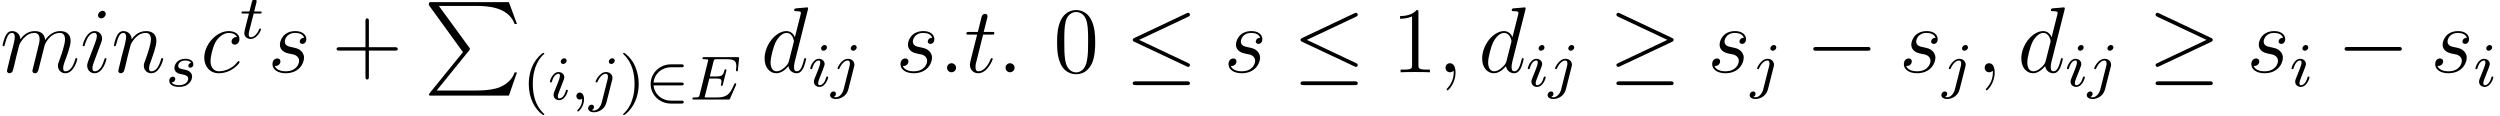
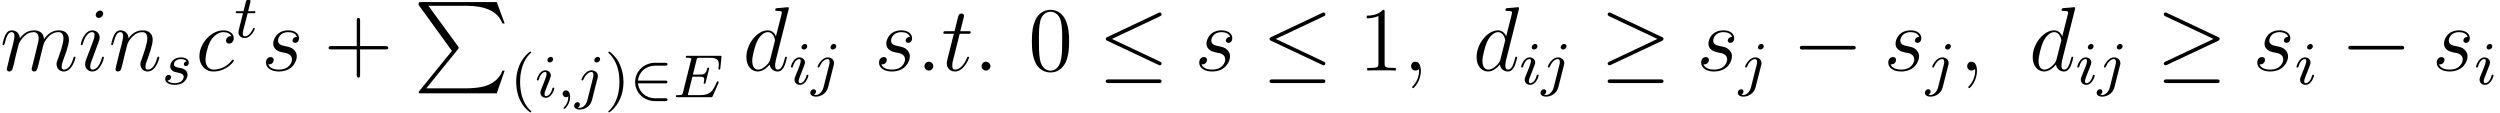
- <svg xmlns="http://www.w3.org/2000/svg" xmlns:xlink="http://www.w3.org/1999/xlink" width="319.643pt" height="14.72pt" viewBox="0 0 319.643 14.72" version="1.1">
+ <svg xmlns="http://www.w3.org/2000/svg" xmlns:xlink="http://www.w3.org/1999/xlink" width="327.447pt" height="14.72pt" viewBox="0 0 327.447 14.72" version="1.1">
  <defs>
    <g>
      <symbol overflow="visible" id="glyph0-0">
        <path style="stroke:none;" d="" />
      </symbol>
      <symbol overflow="visible" id="glyph0-1">
        <path style="stroke:none;" d="M 2.469 -3.5 C 2.484 -3.578 2.781 -4.172 3.234 -4.547 C 3.531 -4.844 3.938 -5.031 4.406 -5.031 C 4.891 -5.031 5.062 -4.672 5.062 -4.203 C 5.062 -4.125 5.062 -3.891 4.906 -3.328 L 4.609 -2.094 C 4.516 -1.734 4.297 -0.844 4.266 -0.719 C 4.219 -0.531 4.141 -0.234 4.141 -0.172 C 4.141 -0.016 4.281 0.125 4.453 0.125 C 4.812 0.125 4.875 -0.156 4.984 -0.578 L 5.703 -3.438 C 5.719 -3.531 6.344 -5.031 7.656 -5.031 C 8.141 -5.031 8.312 -4.672 8.312 -4.203 C 8.312 -3.531 7.844 -2.219 7.578 -1.5 C 7.469 -1.219 7.406 -1.062 7.406 -0.844 C 7.406 -0.312 7.781 0.125 8.359 0.125 C 9.469 0.125 9.891 -1.641 9.891 -1.703 C 9.891 -1.766 9.844 -1.812 9.766 -1.812 C 9.656 -1.812 9.641 -1.781 9.594 -1.578 C 9.312 -0.625 8.875 -0.125 8.391 -0.125 C 8.266 -0.125 8.078 -0.125 8.078 -0.516 C 8.078 -0.828 8.219 -1.203 8.266 -1.344 C 8.484 -1.906 9.031 -3.328 9.031 -4.016 C 9.031 -4.734 8.609 -5.266 7.703 -5.266 C 6.891 -5.266 6.25 -4.812 5.766 -4.109 C 5.734 -4.75 5.344 -5.266 4.453 -5.266 C 3.375 -5.266 2.828 -4.516 2.609 -4.219 C 2.562 -4.906 2.078 -5.266 1.547 -5.266 C 1.203 -5.266 0.938 -5.109 0.703 -4.656 C 0.484 -4.219 0.328 -3.484 0.328 -3.438 C 0.328 -3.391 0.375 -3.328 0.453 -3.328 C 0.547 -3.328 0.562 -3.344 0.641 -3.625 C 0.812 -4.328 1.047 -5.031 1.516 -5.031 C 1.797 -5.031 1.891 -4.844 1.891 -4.484 C 1.891 -4.219 1.766 -3.75 1.688 -3.375 L 1.344 -2.094 C 1.297 -1.859 1.172 -1.328 1.109 -1.109 C 1.031 -0.797 0.891 -0.234 0.891 -0.172 C 0.891 -0.016 1.031 0.125 1.203 0.125 C 1.344 0.125 1.516 0.047 1.609 -0.125 C 1.641 -0.188 1.75 -0.609 1.812 -0.844 L 2.062 -1.922 Z M 2.469 -3.5 " />
      </symbol>
      <symbol overflow="visible" id="glyph0-2">
        <path style="stroke:none;" d="M 3.375 -1.703 C 3.375 -1.766 3.328 -1.812 3.266 -1.812 C 3.156 -1.812 3.141 -1.781 3.078 -1.578 C 2.766 -0.484 2.281 -0.125 1.891 -0.125 C 1.75 -0.125 1.578 -0.156 1.578 -0.516 C 1.578 -0.844 1.719 -1.188 1.859 -1.547 L 2.688 -3.781 C 2.719 -3.875 2.812 -4.094 2.812 -4.312 C 2.812 -4.812 2.453 -5.266 1.859 -5.266 C 0.766 -5.266 0.328 -3.531 0.328 -3.438 C 0.328 -3.391 0.375 -3.328 0.453 -3.328 C 0.562 -3.328 0.578 -3.375 0.625 -3.547 C 0.906 -4.547 1.359 -5.031 1.828 -5.031 C 1.938 -5.031 2.141 -5.016 2.141 -4.641 C 2.141 -4.328 1.984 -3.938 1.891 -3.672 L 1.047 -1.453 C 0.984 -1.25 0.906 -1.062 0.906 -0.844 C 0.906 -0.312 1.281 0.125 1.859 0.125 C 2.953 0.125 3.375 -1.625 3.375 -1.703 Z M 3.281 -7.453 C 3.281 -7.641 3.141 -7.859 2.875 -7.859 C 2.609 -7.859 2.297 -7.594 2.297 -7.281 C 2.297 -6.984 2.547 -6.891 2.688 -6.891 C 3.016 -6.891 3.281 -7.203 3.281 -7.453 Z M 3.281 -7.453 " />
      </symbol>
      <symbol overflow="visible" id="glyph0-3">
        <path style="stroke:none;" d="M 2.469 -3.5 C 2.484 -3.578 2.781 -4.172 3.234 -4.547 C 3.531 -4.844 3.938 -5.031 4.406 -5.031 C 4.891 -5.031 5.062 -4.672 5.062 -4.203 C 5.062 -3.516 4.562 -2.156 4.328 -1.5 C 4.219 -1.219 4.156 -1.062 4.156 -0.844 C 4.156 -0.312 4.531 0.125 5.109 0.125 C 6.219 0.125 6.641 -1.641 6.641 -1.703 C 6.641 -1.766 6.594 -1.812 6.516 -1.812 C 6.406 -1.812 6.391 -1.781 6.328 -1.578 C 6.062 -0.594 5.609 -0.125 5.141 -0.125 C 5.016 -0.125 4.828 -0.125 4.828 -0.516 C 4.828 -0.812 4.953 -1.172 5.031 -1.344 C 5.266 -2 5.766 -3.328 5.766 -4.016 C 5.766 -4.734 5.359 -5.266 4.453 -5.266 C 3.375 -5.266 2.828 -4.516 2.609 -4.219 C 2.562 -4.906 2.078 -5.266 1.547 -5.266 C 1.172 -5.266 0.906 -5.047 0.703 -4.641 C 0.484 -4.203 0.328 -3.484 0.328 -3.438 C 0.328 -3.391 0.375 -3.328 0.453 -3.328 C 0.547 -3.328 0.562 -3.344 0.641 -3.625 C 0.828 -4.344 1.047 -5.031 1.516 -5.031 C 1.797 -5.031 1.891 -4.844 1.891 -4.484 C 1.891 -4.219 1.766 -3.75 1.688 -3.375 L 1.344 -2.094 C 1.297 -1.859 1.172 -1.328 1.109 -1.109 C 1.031 -0.797 0.891 -0.234 0.891 -0.172 C 0.891 -0.016 1.031 0.125 1.203 0.125 C 1.344 0.125 1.516 0.047 1.609 -0.125 C 1.641 -0.188 1.75 -0.609 1.812 -0.844 L 2.062 -1.922 Z M 2.469 -3.5 " />
      </symbol>
      <symbol overflow="visible" id="glyph0-4">
        <path style="stroke:none;" d="M 4.672 -4.5 C 4.453 -4.5 4.344 -4.5 4.172 -4.344 C 4.094 -4.297 3.969 -4.109 3.969 -3.922 C 3.969 -3.688 4.141 -3.531 4.375 -3.531 C 4.656 -3.531 4.984 -3.781 4.984 -4.25 C 4.984 -4.828 4.438 -5.266 3.609 -5.266 C 2.047 -5.266 0.484 -3.562 0.484 -1.859 C 0.484 -0.828 1.125 0.125 2.344 0.125 C 3.969 0.125 5 -1.141 5 -1.297 C 5 -1.375 4.922 -1.438 4.875 -1.438 C 4.844 -1.438 4.828 -1.422 4.719 -1.312 C 3.953 -0.297 2.828 -0.125 2.359 -0.125 C 1.547 -0.125 1.281 -0.844 1.281 -1.438 C 1.281 -1.859 1.484 -3.016 1.906 -3.828 C 2.219 -4.391 2.875 -5.031 3.625 -5.031 C 3.781 -5.031 4.438 -5.016 4.672 -4.5 Z M 4.672 -4.5 " />
      </symbol>
      <symbol overflow="visible" id="glyph0-5">
        <path style="stroke:none;" d="M 2.719 -2.391 C 2.922 -2.359 3.25 -2.281 3.328 -2.266 C 3.484 -2.219 4.016 -2.031 4.016 -1.453 C 4.016 -1.094 3.688 -0.125 2.297 -0.125 C 2.047 -0.125 1.141 -0.156 0.906 -0.812 C 1.391 -0.75 1.625 -1.125 1.625 -1.391 C 1.625 -1.641 1.453 -1.766 1.219 -1.766 C 0.953 -1.766 0.609 -1.562 0.609 -1.031 C 0.609 -0.328 1.328 0.125 2.281 0.125 C 4.094 0.125 4.641 -1.219 4.641 -1.844 C 4.641 -2.016 4.641 -2.359 4.25 -2.734 C 3.953 -3.031 3.672 -3.078 3.031 -3.219 C 2.703 -3.281 2.188 -3.391 2.188 -3.938 C 2.188 -4.172 2.406 -5.031 3.531 -5.031 C 4.047 -5.031 4.531 -4.844 4.656 -4.406 C 4.125 -4.406 4.094 -3.953 4.094 -3.938 C 4.094 -3.688 4.328 -3.625 4.438 -3.625 C 4.609 -3.625 4.938 -3.75 4.938 -4.25 C 4.938 -4.75 4.484 -5.266 3.547 -5.266 C 1.984 -5.266 1.562 -4.047 1.562 -3.547 C 1.562 -2.641 2.453 -2.453 2.719 -2.391 Z M 2.719 -2.391 " />
      </symbol>
      <symbol overflow="visible" id="glyph0-6">
        <path style="stroke:none;" d="M 6.016 -8 C 6.031 -8.047 6.047 -8.109 6.047 -8.172 C 6.047 -8.297 5.922 -8.297 5.906 -8.297 C 5.891 -8.297 5.312 -8.25 5.25 -8.234 C 5.047 -8.219 4.859 -8.203 4.656 -8.188 C 4.344 -8.156 4.266 -8.156 4.266 -7.938 C 4.266 -7.812 4.359 -7.812 4.531 -7.812 C 5.109 -7.812 5.125 -7.703 5.125 -7.594 C 5.125 -7.516 5.109 -7.422 5.094 -7.391 L 4.359 -4.484 C 4.234 -4.797 3.906 -5.266 3.281 -5.266 C 1.938 -5.266 0.484 -3.531 0.484 -1.75 C 0.484 -0.578 1.172 0.125 1.984 0.125 C 2.641 0.125 3.203 -0.391 3.531 -0.781 C 3.656 -0.078 4.219 0.125 4.578 0.125 C 4.938 0.125 5.219 -0.094 5.438 -0.531 C 5.625 -0.938 5.797 -1.656 5.797 -1.703 C 5.797 -1.766 5.75 -1.812 5.672 -1.812 C 5.562 -1.812 5.562 -1.75 5.516 -1.578 C 5.328 -0.875 5.109 -0.125 4.609 -0.125 C 4.266 -0.125 4.25 -0.438 4.25 -0.672 C 4.25 -0.719 4.25 -0.969 4.328 -1.297 Z M 3.594 -1.422 C 3.531 -1.219 3.531 -1.188 3.375 -0.969 C 3.109 -0.641 2.578 -0.125 2.016 -0.125 C 1.531 -0.125 1.25 -0.562 1.25 -1.266 C 1.25 -1.922 1.625 -3.266 1.859 -3.766 C 2.266 -4.609 2.828 -5.031 3.281 -5.031 C 4.078 -5.031 4.234 -4.047 4.234 -3.953 C 4.234 -3.938 4.203 -3.797 4.188 -3.766 Z M 3.594 -1.422 " />
      </symbol>
      <symbol overflow="visible" id="glyph0-7">
        <path style="stroke:none;" d="M 2.203 -0.578 C 2.203 -0.922 1.906 -1.156 1.625 -1.156 C 1.281 -1.156 1.047 -0.875 1.047 -0.578 C 1.047 -0.234 1.328 0 1.609 0 C 1.953 0 2.203 -0.281 2.203 -0.578 Z M 2.203 -0.578 " />
      </symbol>
      <symbol overflow="visible" id="glyph0-8">
        <path style="stroke:none;" d="M 2.406 -4.812 L 3.5 -4.812 C 3.734 -4.812 3.844 -4.812 3.844 -5.016 C 3.844 -5.156 3.781 -5.156 3.531 -5.156 L 2.484 -5.156 L 2.922 -6.891 C 2.969 -7.062 2.969 -7.094 2.969 -7.172 C 2.969 -7.359 2.828 -7.469 2.672 -7.469 C 2.562 -7.469 2.297 -7.438 2.203 -7.047 L 1.734 -5.156 L 0.609 -5.156 C 0.375 -5.156 0.266 -5.156 0.266 -4.922 C 0.266 -4.812 0.344 -4.812 0.578 -4.812 L 1.641 -4.812 L 0.844 -1.656 C 0.75 -1.234 0.719 -1.109 0.719 -0.953 C 0.719 -0.391 1.109 0.125 1.781 0.125 C 2.984 0.125 3.641 -1.625 3.641 -1.703 C 3.641 -1.781 3.578 -1.812 3.516 -1.812 C 3.484 -1.812 3.438 -1.812 3.422 -1.766 C 3.406 -1.75 3.391 -1.75 3.312 -1.547 C 3.062 -0.953 2.516 -0.125 1.812 -0.125 C 1.453 -0.125 1.438 -0.422 1.438 -0.688 C 1.438 -0.688 1.438 -0.922 1.469 -1.062 Z M 2.406 -4.812 " />
      </symbol>
      <symbol overflow="visible" id="glyph0-9">
        <path style="stroke:none;" d="M 2.328 0.047 C 2.328 -0.641 2.109 -1.156 1.609 -1.156 C 1.234 -1.156 1.047 -0.844 1.047 -0.578 C 1.047 -0.328 1.219 0 1.625 0 C 1.781 0 1.906 -0.047 2.016 -0.156 C 2.047 -0.172 2.062 -0.172 2.062 -0.172 C 2.094 -0.172 2.094 -0.016 2.094 0.047 C 2.094 0.438 2.016 1.219 1.328 2 C 1.188 2.141 1.188 2.156 1.188 2.188 C 1.188 2.25 1.25 2.312 1.312 2.312 C 1.406 2.312 2.328 1.422 2.328 0.047 Z M 2.328 0.047 " />
      </symbol>
      <symbol overflow="visible" id="glyph1-0">
        <path style="stroke:none;" d="" />
      </symbol>
      <symbol overflow="visible" id="glyph1-1">
        <path style="stroke:none;" d="M 3.219 -3 C 3.031 -2.969 2.859 -2.828 2.859 -2.625 C 2.859 -2.484 2.953 -2.375 3.125 -2.375 C 3.25 -2.375 3.5 -2.469 3.5 -2.828 C 3.5 -3.312 2.984 -3.516 2.484 -3.516 C 1.422 -3.516 1.078 -2.75 1.078 -2.344 C 1.078 -2.266 1.078 -1.984 1.375 -1.766 C 1.562 -1.625 1.703 -1.594 2.109 -1.516 C 2.391 -1.453 2.844 -1.375 2.844 -0.969 C 2.844 -0.75 2.688 -0.5 2.469 -0.344 C 2.172 -0.156 1.781 -0.141 1.656 -0.141 C 1.469 -0.141 0.922 -0.172 0.719 -0.5 C 1.125 -0.516 1.188 -0.844 1.188 -0.938 C 1.188 -1.172 0.969 -1.234 0.875 -1.234 C 0.75 -1.234 0.422 -1.125 0.422 -0.688 C 0.422 -0.219 0.922 0.078 1.656 0.078 C 3.047 0.078 3.344 -0.906 3.344 -1.234 C 3.344 -1.953 2.562 -2.109 2.266 -2.156 C 1.875 -2.234 1.562 -2.281 1.562 -2.625 C 1.562 -2.766 1.703 -3.297 2.484 -3.297 C 2.781 -3.297 3.094 -3.203 3.219 -3 Z M 3.219 -3 " />
      </symbol>
      <symbol overflow="visible" id="glyph1-2">
        <path style="stroke:none;" d="M 1.766 -3.172 L 2.547 -3.172 C 2.688 -3.172 2.781 -3.172 2.781 -3.328 C 2.781 -3.438 2.688 -3.438 2.547 -3.438 L 1.828 -3.438 L 2.109 -4.562 C 2.141 -4.688 2.141 -4.719 2.141 -4.734 C 2.141 -4.906 2.016 -4.984 1.875 -4.984 C 1.609 -4.984 1.547 -4.766 1.469 -4.406 L 1.219 -3.438 L 0.453 -3.438 C 0.297 -3.438 0.203 -3.438 0.203 -3.281 C 0.203 -3.172 0.297 -3.172 0.438 -3.172 L 1.156 -3.172 L 0.672 -1.266 C 0.625 -1.062 0.562 -0.781 0.562 -0.672 C 0.562 -0.188 0.953 0.078 1.375 0.078 C 2.219 0.078 2.703 -1.047 2.703 -1.141 C 2.703 -1.234 2.641 -1.25 2.594 -1.25 C 2.5 -1.25 2.5 -1.219 2.438 -1.094 C 2.281 -0.703 1.875 -0.141 1.391 -0.141 C 1.234 -0.141 1.125 -0.25 1.125 -0.516 C 1.125 -0.672 1.156 -0.75 1.172 -0.859 Z M 1.766 -3.172 " />
      </symbol>
      <symbol overflow="visible" id="glyph1-3">
        <path style="stroke:none;" d="M 2.375 -4.969 C 2.375 -5.141 2.25 -5.281 2.062 -5.281 C 1.859 -5.281 1.625 -5.078 1.625 -4.844 C 1.625 -4.672 1.75 -4.547 1.938 -4.547 C 2.141 -4.547 2.375 -4.734 2.375 -4.969 Z M 1.219 -2.047 L 0.781 -0.953 C 0.734 -0.828 0.703 -0.734 0.703 -0.594 C 0.703 -0.203 1 0.078 1.422 0.078 C 2.203 0.078 2.531 -1.031 2.531 -1.141 C 2.531 -1.219 2.469 -1.25 2.406 -1.25 C 2.312 -1.25 2.297 -1.188 2.266 -1.109 C 2.094 -0.469 1.766 -0.141 1.438 -0.141 C 1.344 -0.141 1.25 -0.188 1.25 -0.391 C 1.25 -0.594 1.312 -0.734 1.406 -0.984 C 1.484 -1.188 1.562 -1.406 1.656 -1.625 L 1.906 -2.266 C 1.969 -2.453 2.078 -2.703 2.078 -2.844 C 2.078 -3.234 1.75 -3.516 1.344 -3.516 C 0.578 -3.516 0.234 -2.406 0.234 -2.297 C 0.234 -2.219 0.297 -2.188 0.359 -2.188 C 0.469 -2.188 0.469 -2.234 0.5 -2.312 C 0.719 -3.078 1.078 -3.297 1.328 -3.297 C 1.438 -3.297 1.516 -3.25 1.516 -3.031 C 1.516 -2.953 1.5 -2.844 1.422 -2.594 Z M 1.219 -2.047 " />
      </symbol>
      <symbol overflow="visible" id="glyph1-4">
        <path style="stroke:none;" d="M 1.484 -0.125 C 1.484 0.391 1.375 0.859 0.891 1.344 C 0.859 1.375 0.844 1.391 0.844 1.422 C 0.844 1.484 0.906 1.531 0.953 1.531 C 1.047 1.531 1.719 0.906 1.719 -0.031 C 1.719 -0.531 1.516 -0.891 1.172 -0.891 C 0.891 -0.891 0.734 -0.656 0.734 -0.453 C 0.734 -0.219 0.891 0 1.172 0 C 1.375 0 1.484 -0.109 1.484 -0.125 Z M 1.484 -0.125 " />
      </symbol>
      <symbol overflow="visible" id="glyph1-5">
        <path style="stroke:none;" d="M 3.297 -4.969 C 3.297 -5.125 3.172 -5.281 2.984 -5.281 C 2.734 -5.281 2.531 -5.047 2.531 -4.844 C 2.531 -4.688 2.656 -4.547 2.844 -4.547 C 3.078 -4.547 3.297 -4.766 3.297 -4.969 Z M 1.625 0.391 C 1.5 0.891 1.109 1.406 0.625 1.406 C 0.5 1.406 0.375 1.375 0.359 1.359 C 0.609 1.25 0.641 1.031 0.641 0.953 C 0.641 0.766 0.5 0.656 0.328 0.656 C 0.109 0.656 -0.109 0.859 -0.109 1.125 C -0.109 1.422 0.188 1.625 0.641 1.625 C 1.125 1.625 2 1.328 2.234 0.359 L 2.953 -2.484 C 2.984 -2.578 3 -2.641 3 -2.766 C 3 -3.203 2.641 -3.516 2.188 -3.516 C 1.344 -3.516 0.844 -2.406 0.844 -2.297 C 0.844 -2.219 0.906 -2.188 0.969 -2.188 C 1.047 -2.188 1.062 -2.219 1.109 -2.328 C 1.359 -2.891 1.766 -3.297 2.156 -3.297 C 2.328 -3.297 2.422 -3.172 2.422 -2.922 C 2.422 -2.812 2.406 -2.688 2.375 -2.578 Z M 1.625 0.391 " />
      </symbol>
      <symbol overflow="visible" id="glyph1-6">
        <path style="stroke:none;" d="M 5.969 -1.844 C 5.984 -1.875 6 -1.922 6 -1.953 C 6 -1.969 6 -2.078 5.875 -2.078 C 5.797 -2.078 5.781 -2.047 5.703 -1.875 C 5.203 -0.703 4.828 -0.266 3.516 -0.266 L 2.078 -0.266 C 2 -0.281 1.969 -0.281 1.969 -0.328 C 1.969 -0.391 1.984 -0.469 2.016 -0.516 L 2.562 -2.688 L 3.406 -2.688 C 4 -2.688 4.109 -2.594 4.109 -2.328 C 4.109 -2.328 4.109 -2.203 4.062 -1.969 C 4.047 -1.938 4.031 -1.891 4.031 -1.859 C 4.031 -1.859 4.047 -1.75 4.156 -1.75 C 4.25 -1.75 4.266 -1.797 4.297 -1.938 L 4.719 -3.609 C 4.719 -3.625 4.75 -3.75 4.75 -3.766 C 4.75 -3.844 4.688 -3.875 4.625 -3.875 C 4.531 -3.875 4.516 -3.828 4.484 -3.688 C 4.312 -3.062 4.109 -2.953 3.422 -2.953 L 2.625 -2.953 L 3.094 -4.859 C 3.172 -5.141 3.172 -5.156 3.5 -5.156 L 4.75 -5.156 C 5.703 -5.156 6.016 -4.969 6.016 -4.266 C 6.016 -4.094 5.969 -3.891 5.969 -3.75 C 5.969 -3.656 6.031 -3.609 6.094 -3.609 C 6.203 -3.609 6.203 -3.688 6.219 -3.812 L 6.359 -5.172 C 6.375 -5.219 6.375 -5.266 6.375 -5.312 C 6.375 -5.422 6.281 -5.422 6.141 -5.422 L 1.938 -5.422 C 1.781 -5.422 1.688 -5.422 1.688 -5.266 C 1.688 -5.156 1.797 -5.156 1.922 -5.156 C 1.953 -5.156 2.094 -5.156 2.234 -5.141 C 2.406 -5.125 2.422 -5.094 2.422 -5.031 C 2.422 -4.984 2.406 -4.938 2.391 -4.906 L 1.328 -0.625 C 1.25 -0.328 1.234 -0.266 0.641 -0.266 C 0.5 -0.266 0.391 -0.266 0.391 -0.109 C 0.391 0 0.5 0 0.641 0 L 4.953 0 C 5.141 0 5.156 0 5.219 -0.141 Z M 5.969 -1.844 " />
      </symbol>
      <symbol overflow="visible" id="glyph2-0">
        <path style="stroke:none;" d="" />
      </symbol>
      <symbol overflow="visible" id="glyph2-1">
        <path style="stroke:none;" d="M 4.766 -2.766 L 8.062 -2.766 C 8.234 -2.766 8.453 -2.766 8.453 -2.969 C 8.453 -3.203 8.25 -3.203 8.062 -3.203 L 4.766 -3.203 L 4.766 -6.5 C 4.766 -6.672 4.766 -6.891 4.547 -6.891 C 4.328 -6.891 4.328 -6.688 4.328 -6.5 L 4.328 -3.203 L 1.031 -3.203 C 0.859 -3.203 0.641 -3.203 0.641 -2.984 C 0.641 -2.766 0.844 -2.766 1.031 -2.766 L 4.328 -2.766 L 4.328 0.531 C 4.328 0.703 4.328 0.922 4.547 0.922 C 4.766 0.922 4.766 0.719 4.766 0.531 Z M 4.766 -2.766 " />
      </symbol>
      <symbol overflow="visible" id="glyph2-2">
        <path style="stroke:none;" d="M 5.359 -3.828 C 5.359 -4.812 5.297 -5.781 4.859 -6.688 C 4.375 -7.688 3.516 -7.953 2.922 -7.953 C 2.234 -7.953 1.391 -7.609 0.938 -6.609 C 0.609 -5.859 0.484 -5.109 0.484 -3.828 C 0.484 -2.672 0.578 -1.797 1 -0.938 C 1.469 -0.031 2.297 0.25 2.922 0.25 C 3.953 0.25 4.547 -0.375 4.906 -1.062 C 5.328 -1.953 5.359 -3.125 5.359 -3.828 Z M 2.922 0.016 C 2.531 0.016 1.75 -0.203 1.531 -1.5 C 1.406 -2.219 1.406 -3.125 1.406 -3.969 C 1.406 -4.953 1.406 -5.828 1.594 -6.531 C 1.797 -7.344 2.406 -7.703 2.922 -7.703 C 3.375 -7.703 4.062 -7.438 4.297 -6.406 C 4.453 -5.719 4.453 -4.781 4.453 -3.969 C 4.453 -3.172 4.453 -2.266 4.312 -1.531 C 4.094 -0.219 3.328 0.016 2.922 0.016 Z M 2.922 0.016 " />
      </symbol>
      <symbol overflow="visible" id="glyph2-3">
        <path style="stroke:none;" d="M 3.438 -7.656 C 3.438 -7.938 3.438 -7.953 3.203 -7.953 C 2.922 -7.625 2.312 -7.188 1.094 -7.188 L 1.094 -6.844 C 1.359 -6.844 1.953 -6.844 2.625 -7.141 L 2.625 -0.922 C 2.625 -0.484 2.578 -0.344 1.531 -0.344 L 1.156 -0.344 L 1.156 0 C 1.484 -0.031 2.641 -0.031 3.031 -0.031 C 3.438 -0.031 4.578 -0.031 4.906 0 L 4.906 -0.344 L 4.531 -0.344 C 3.484 -0.344 3.438 -0.484 3.438 -0.922 Z M 3.438 -7.656 " />
      </symbol>
      <symbol overflow="visible" id="glyph3-0">
        <path style="stroke:none;" d="" />
      </symbol>
      <symbol overflow="visible" id="glyph3-1">
        <path style="stroke:none;" d="M 5.031 6.391 L 0.781 11.625 C 0.688 11.75 0.688 11.781 0.688 11.828 C 0.688 11.953 0.781 11.953 1 11.953 L 10.906 11.953 L 11.938 8.984 L 11.641 8.984 C 11.344 9.875 10.547 10.609 9.531 10.953 C 9.328 11.016 8.516 11.297 6.75 11.297 L 1.672 11.297 L 5.828 6.172 C 5.906 6.062 5.922 6.031 5.922 5.969 C 5.922 5.922 5.922 5.922 5.844 5.812 L 1.953 0.484 L 6.688 0.484 C 8.062 0.484 10.812 0.562 11.641 2.797 L 11.938 2.797 L 10.906 0 L 1 0 C 0.688 0 0.672 0.016 0.672 0.375 Z M 5.031 6.391 " />
      </symbol>
      <symbol overflow="visible" id="glyph4-0">
        <path style="stroke:none;" d="" />
      </symbol>
      <symbol overflow="visible" id="glyph4-1">
        <path style="stroke:none;" d="M 2.656 1.984 C 2.719 1.984 2.812 1.984 2.812 1.891 C 2.812 1.859 2.812 1.859 2.703 1.75 C 1.609 0.719 1.344 -0.75 1.344 -1.984 C 1.344 -4.281 2.281 -5.359 2.688 -5.734 C 2.812 -5.828 2.812 -5.844 2.812 -5.875 C 2.812 -5.922 2.781 -5.969 2.703 -5.969 C 2.578 -5.969 2.172 -5.562 2.109 -5.5 C 1.047 -4.375 0.828 -2.953 0.828 -1.984 C 0.828 -0.203 1.562 1.234 2.656 1.984 Z M 2.656 1.984 " />
      </symbol>
      <symbol overflow="visible" id="glyph4-2">
        <path style="stroke:none;" d="M 2.469 -1.984 C 2.469 -2.75 2.328 -3.656 1.844 -4.594 C 1.453 -5.328 0.719 -5.969 0.578 -5.969 C 0.5 -5.969 0.484 -5.922 0.484 -5.875 C 0.484 -5.844 0.484 -5.828 0.578 -5.734 C 1.688 -4.672 1.938 -3.219 1.938 -1.984 C 1.938 0.297 1 1.375 0.594 1.75 C 0.484 1.844 0.484 1.859 0.484 1.891 C 0.484 1.938 0.5 1.984 0.578 1.984 C 0.703 1.984 1.109 1.578 1.172 1.516 C 2.234 0.391 2.469 -1.031 2.469 -1.984 Z M 2.469 -1.984 " />
      </symbol>
      <symbol overflow="visible" id="glyph5-0">
        <path style="stroke:none;" d="" />
      </symbol>
      <symbol overflow="visible" id="glyph5-1">
        <path style="stroke:none;" d="M 4.625 -1.812 C 4.75 -1.812 4.938 -1.812 4.938 -1.984 C 4.938 -2.172 4.75 -2.172 4.625 -2.172 L 1.078 -2.172 C 1.172 -3.281 2.109 -4.125 3.312 -4.125 L 4.625 -4.125 C 4.75 -4.125 4.938 -4.125 4.938 -4.312 C 4.938 -4.5 4.75 -4.5 4.625 -4.5 L 3.297 -4.5 C 1.859 -4.5 0.703 -3.375 0.703 -1.984 C 0.703 -0.594 1.859 0.516 3.297 0.516 L 4.625 0.516 C 4.75 0.516 4.938 0.516 4.938 0.328 C 4.938 0.141 4.75 0.141 4.625 0.141 L 3.312 0.141 C 2.109 0.141 1.172 -0.703 1.078 -1.812 Z M 4.625 -1.812 " />
      </symbol>
      <symbol overflow="visible" id="glyph6-0">
        <path style="stroke:none;" d="" />
      </symbol>
      <symbol overflow="visible" id="glyph6-1">
        <path style="stroke:none;" d="M 8.062 -7.094 C 8.203 -7.156 8.297 -7.219 8.297 -7.359 C 8.297 -7.5 8.203 -7.609 8.062 -7.609 C 8 -7.609 7.891 -7.547 7.844 -7.531 L 1.234 -4.406 C 1.031 -4.312 0.984 -4.234 0.984 -4.141 C 0.984 -4.031 1.062 -3.938 1.234 -3.875 L 7.844 -0.766 C 8 -0.688 8.016 -0.688 8.062 -0.688 C 8.188 -0.688 8.297 -0.781 8.297 -0.922 C 8.297 -1.031 8.25 -1.094 8.047 -1.188 L 1.797 -4.141 Z M 7.875 1.641 C 8.078 1.641 8.297 1.641 8.297 1.406 C 8.297 1.156 8.047 1.156 7.859 1.156 L 1.422 1.156 C 1.25 1.156 0.984 1.156 0.984 1.406 C 0.984 1.641 1.203 1.641 1.406 1.641 Z M 7.875 1.641 " />
      </symbol>
      <symbol overflow="visible" id="glyph6-2">
        <path style="stroke:none;" d="M 8.062 -3.875 C 8.219 -3.938 8.297 -4.031 8.297 -4.141 C 8.297 -4.25 8.25 -4.328 8.062 -4.406 L 1.469 -7.516 C 1.297 -7.609 1.25 -7.609 1.234 -7.609 C 1.094 -7.609 0.984 -7.5 0.984 -7.359 C 0.984 -7.219 1.094 -7.156 1.219 -7.094 L 7.5 -4.141 L 1.25 -1.188 C 1 -1.094 0.984 -0.984 0.984 -0.922 C 0.984 -0.781 1.094 -0.688 1.234 -0.688 C 1.266 -0.688 1.297 -0.688 1.453 -0.766 Z M 7.875 1.641 C 8.078 1.641 8.297 1.641 8.297 1.406 C 8.297 1.156 8.047 1.156 7.859 1.156 L 1.422 1.156 C 1.25 1.156 0.984 1.156 0.984 1.406 C 0.984 1.641 1.203 1.641 1.406 1.641 Z M 7.875 1.641 " />
      </symbol>
      <symbol overflow="visible" id="glyph6-3">
        <path style="stroke:none;" d="M 7.875 -2.75 C 8.078 -2.75 8.297 -2.75 8.297 -2.984 C 8.297 -3.234 8.078 -3.234 7.875 -3.234 L 1.406 -3.234 C 1.203 -3.234 0.984 -3.234 0.984 -2.984 C 0.984 -2.75 1.203 -2.75 1.406 -2.75 Z M 7.875 -2.75 " />
      </symbol>
    </g>
  </defs>
  <g id="surface1">
    <g style="fill:rgb(0%,0%,0%);fill-opacity:1;">
      <use xlink:href="#glyph0-1" x="0" y="9.24" />
      <use xlink:href="#glyph0-2" x="10.24" y="9.24" />
      <use xlink:href="#glyph0-3" x="14.233" y="9.24" />
    </g>
    <g style="fill:rgb(0%,0%,0%);fill-opacity:1;">
      <use xlink:href="#glyph1-1" x="21.22" y="11.034" />
    </g>
    <g style="fill:rgb(0%,0%,0%);fill-opacity:1;">
      <use xlink:href="#glyph0-4" x="25.634" y="9.24" />
    </g>
    <g style="fill:rgb(0%,0%,0%);fill-opacity:1;">
      <use xlink:href="#glyph1-2" x="30.672" y="4.902" />
    </g>
    <g style="fill:rgb(0%,0%,0%);fill-opacity:1;">
      <use xlink:href="#glyph0-5" x="34.228" y="9.24" />
    </g>
    <g style="fill:rgb(0%,0%,0%);fill-opacity:1;">
      <use xlink:href="#glyph2-1" x="42.399" y="9.24" />
    </g>
    <g style="fill:rgb(0%,0%,0%);fill-opacity:1;">
      <use xlink:href="#glyph3-1" x="54.16" y="0.274" />
    </g>
    <g style="fill:rgb(0%,0%,0%);fill-opacity:1;">
      <use xlink:href="#glyph4-1" x="66.78" y="12.727" />
    </g>
    <g style="fill:rgb(0%,0%,0%);fill-opacity:1;">
      <use xlink:href="#glyph1-3" x="70.073" y="12.727" />
      <use xlink:href="#glyph1-4" x="72.956" y="12.727" />
      <use xlink:href="#glyph1-5" x="75.308" y="12.727" />
    </g>
    <g style="fill:rgb(0%,0%,0%);fill-opacity:1;">
      <use xlink:href="#glyph4-2" x="79.193" y="12.727" />
    </g>
    <g style="fill:rgb(0%,0%,0%);fill-opacity:1;">
      <use xlink:href="#glyph5-1" x="82.486" y="12.727" />
    </g>
    <g style="fill:rgb(0%,0%,0%);fill-opacity:1;">
      <use xlink:href="#glyph1-6" x="88.131" y="12.727" />
    </g>
    <g style="fill:rgb(0%,0%,0%);fill-opacity:1;">
      <use xlink:href="#glyph0-6" x="97.275" y="9.24" />
    </g>
    <g style="fill:rgb(0%,0%,0%);fill-opacity:1;">
      <use xlink:href="#glyph1-3" x="103.358" y="11.034" />
      <use xlink:href="#glyph1-5" x="106.241" y="11.034" />
    </g>
    <g style="fill:rgb(0%,0%,0%);fill-opacity:1;">
      <use xlink:href="#glyph0-5" x="114.525" y="9.24" />
      <use xlink:href="#glyph0-7" x="120.039" y="9.24" />
      <use xlink:href="#glyph0-8" x="123.291" y="9.24" />
      <use xlink:href="#glyph0-7" x="127.518" y="9.24" />
    </g>
    <g style="fill:rgb(0%,0%,0%);fill-opacity:1;">
      <use xlink:href="#glyph2-2" x="134.671" y="9.24" />
    </g>
    <g style="fill:rgb(0%,0%,0%);fill-opacity:1;">
      <use xlink:href="#glyph6-1" x="143.845" y="9.24" />
    </g>
    <g style="fill:rgb(0%,0%,0%);fill-opacity:1;">
      <use xlink:href="#glyph0-5" x="156.465" y="9.24" />
    </g>
    <g style="fill:rgb(0%,0%,0%);fill-opacity:1;">
      <use xlink:href="#glyph6-1" x="165.299" y="9.24" />
    </g>
    <g style="fill:rgb(0%,0%,0%);fill-opacity:1;">
      <use xlink:href="#glyph2-3" x="177.919" y="9.24" />
    </g>
    <g style="fill:rgb(0%,0%,0%);fill-opacity:1;">
      <use xlink:href="#glyph0-9" x="183.772" y="9.24" />
    </g>
    <g style="fill:rgb(0%,0%,0%);fill-opacity:1;">
-       <use xlink:href="#glyph0-6" x="189.02" y="9.24" />
-     </g>
-     <g style="fill:rgb(0%,0%,0%);fill-opacity:1;">
-       <use xlink:href="#glyph1-3" x="195.099" y="11.034" />
-       <use xlink:href="#glyph1-5" x="197.982" y="11.034" />
-     </g>
-     <g style="fill:rgb(0%,0%,0%);fill-opacity:1;">
-       <use xlink:href="#glyph6-2" x="205.685" y="9.24" />
-     </g>
-     <g style="fill:rgb(0%,0%,0%);fill-opacity:1;">
-       <use xlink:href="#glyph0-5" x="218.304" y="9.24" />
-     </g>
-     <g style="fill:rgb(0%,0%,0%);fill-opacity:1;">
-       <use xlink:href="#glyph1-5" x="223.818" y="11.034" />
-     </g>
-     <g style="fill:rgb(0%,0%,0%);fill-opacity:1;">
-       <use xlink:href="#glyph6-3" x="230.857" y="9.24" />
-     </g>
-     <g style="fill:rgb(0%,0%,0%);fill-opacity:1;">
-       <use xlink:href="#glyph0-5" x="242.812" y="9.24" />
-     </g>
-     <g style="fill:rgb(0%,0%,0%);fill-opacity:1;">
-       <use xlink:href="#glyph1-5" x="248.326" y="11.034" />
-     </g>
-     <g style="fill:rgb(0%,0%,0%);fill-opacity:1;">
-       <use xlink:href="#glyph0-9" x="252.708" y="9.24" />
-     </g>
-     <g style="fill:rgb(0%,0%,0%);fill-opacity:1;">
-       <use xlink:href="#glyph0-6" x="257.956" y="9.24" />
-     </g>
-     <g style="fill:rgb(0%,0%,0%);fill-opacity:1;">
-       <use xlink:href="#glyph1-3" x="264.035" y="11.034" />
-       <use xlink:href="#glyph1-5" x="266.918" y="11.034" />
-     </g>
-     <g style="fill:rgb(0%,0%,0%);fill-opacity:1;">
-       <use xlink:href="#glyph6-2" x="274.621" y="9.24" />
-     </g>
-     <g style="fill:rgb(0%,0%,0%);fill-opacity:1;">
-       <use xlink:href="#glyph0-5" x="287.24" y="9.24" />
-     </g>
-     <g style="fill:rgb(0%,0%,0%);fill-opacity:1;">
-       <use xlink:href="#glyph1-3" x="292.754" y="11.034" />
-     </g>
-     <g style="fill:rgb(0%,0%,0%);fill-opacity:1;">
-       <use xlink:href="#glyph6-3" x="298.792" y="9.24" />
-     </g>
-     <g style="fill:rgb(0%,0%,0%);fill-opacity:1;">
-       <use xlink:href="#glyph0-5" x="310.748" y="9.24" />
-     </g>
-     <g style="fill:rgb(0%,0%,0%);fill-opacity:1;">
-       <use xlink:href="#glyph1-3" x="316.262" y="11.034" />
+       <use xlink:href="#glyph0-6" x="192.918" y="9.24" />
+     </g>
+     <g style="fill:rgb(0%,0%,0%);fill-opacity:1;">
+       <use xlink:href="#glyph1-3" x="199.001" y="11.034" />
+       <use xlink:href="#glyph1-5" x="201.884" y="11.034" />
+     </g>
+     <g style="fill:rgb(0%,0%,0%);fill-opacity:1;">
+       <use xlink:href="#glyph6-2" x="209.587" y="9.24" />
+     </g>
+     <g style="fill:rgb(0%,0%,0%);fill-opacity:1;">
+       <use xlink:href="#glyph0-5" x="222.206" y="9.24" />
+     </g>
+     <g style="fill:rgb(0%,0%,0%);fill-opacity:1;">
+       <use xlink:href="#glyph1-5" x="227.72" y="11.034" />
+     </g>
+     <g style="fill:rgb(0%,0%,0%);fill-opacity:1;">
+       <use xlink:href="#glyph6-3" x="234.759" y="9.24" />
+     </g>
+     <g style="fill:rgb(0%,0%,0%);fill-opacity:1;">
+       <use xlink:href="#glyph0-5" x="246.714" y="9.24" />
+     </g>
+     <g style="fill:rgb(0%,0%,0%);fill-opacity:1;">
+       <use xlink:href="#glyph1-5" x="252.228" y="11.034" />
+     </g>
+     <g style="fill:rgb(0%,0%,0%);fill-opacity:1;">
+       <use xlink:href="#glyph0-9" x="256.61" y="9.24" />
+     </g>
+     <g style="fill:rgb(0%,0%,0%);fill-opacity:1;">
+       <use xlink:href="#glyph0-6" x="265.756" y="9.24" />
+     </g>
+     <g style="fill:rgb(0%,0%,0%);fill-opacity:1;">
+       <use xlink:href="#glyph1-3" x="271.839" y="11.034" />
+       <use xlink:href="#glyph1-5" x="274.722" y="11.034" />
+     </g>
+     <g style="fill:rgb(0%,0%,0%);fill-opacity:1;">
+       <use xlink:href="#glyph6-2" x="282.425" y="9.24" />
+     </g>
+     <g style="fill:rgb(0%,0%,0%);fill-opacity:1;">
+       <use xlink:href="#glyph0-5" x="295.044" y="9.24" />
+     </g>
+     <g style="fill:rgb(0%,0%,0%);fill-opacity:1;">
+       <use xlink:href="#glyph1-3" x="300.558" y="11.034" />
+     </g>
+     <g style="fill:rgb(0%,0%,0%);fill-opacity:1;">
+       <use xlink:href="#glyph6-3" x="306.596" y="9.24" />
+     </g>
+     <g style="fill:rgb(0%,0%,0%);fill-opacity:1;">
+       <use xlink:href="#glyph0-5" x="318.552" y="9.24" />
+     </g>
+     <g style="fill:rgb(0%,0%,0%);fill-opacity:1;">
+       <use xlink:href="#glyph1-3" x="324.066" y="11.034" />
    </g>
  </g>
</svg>
